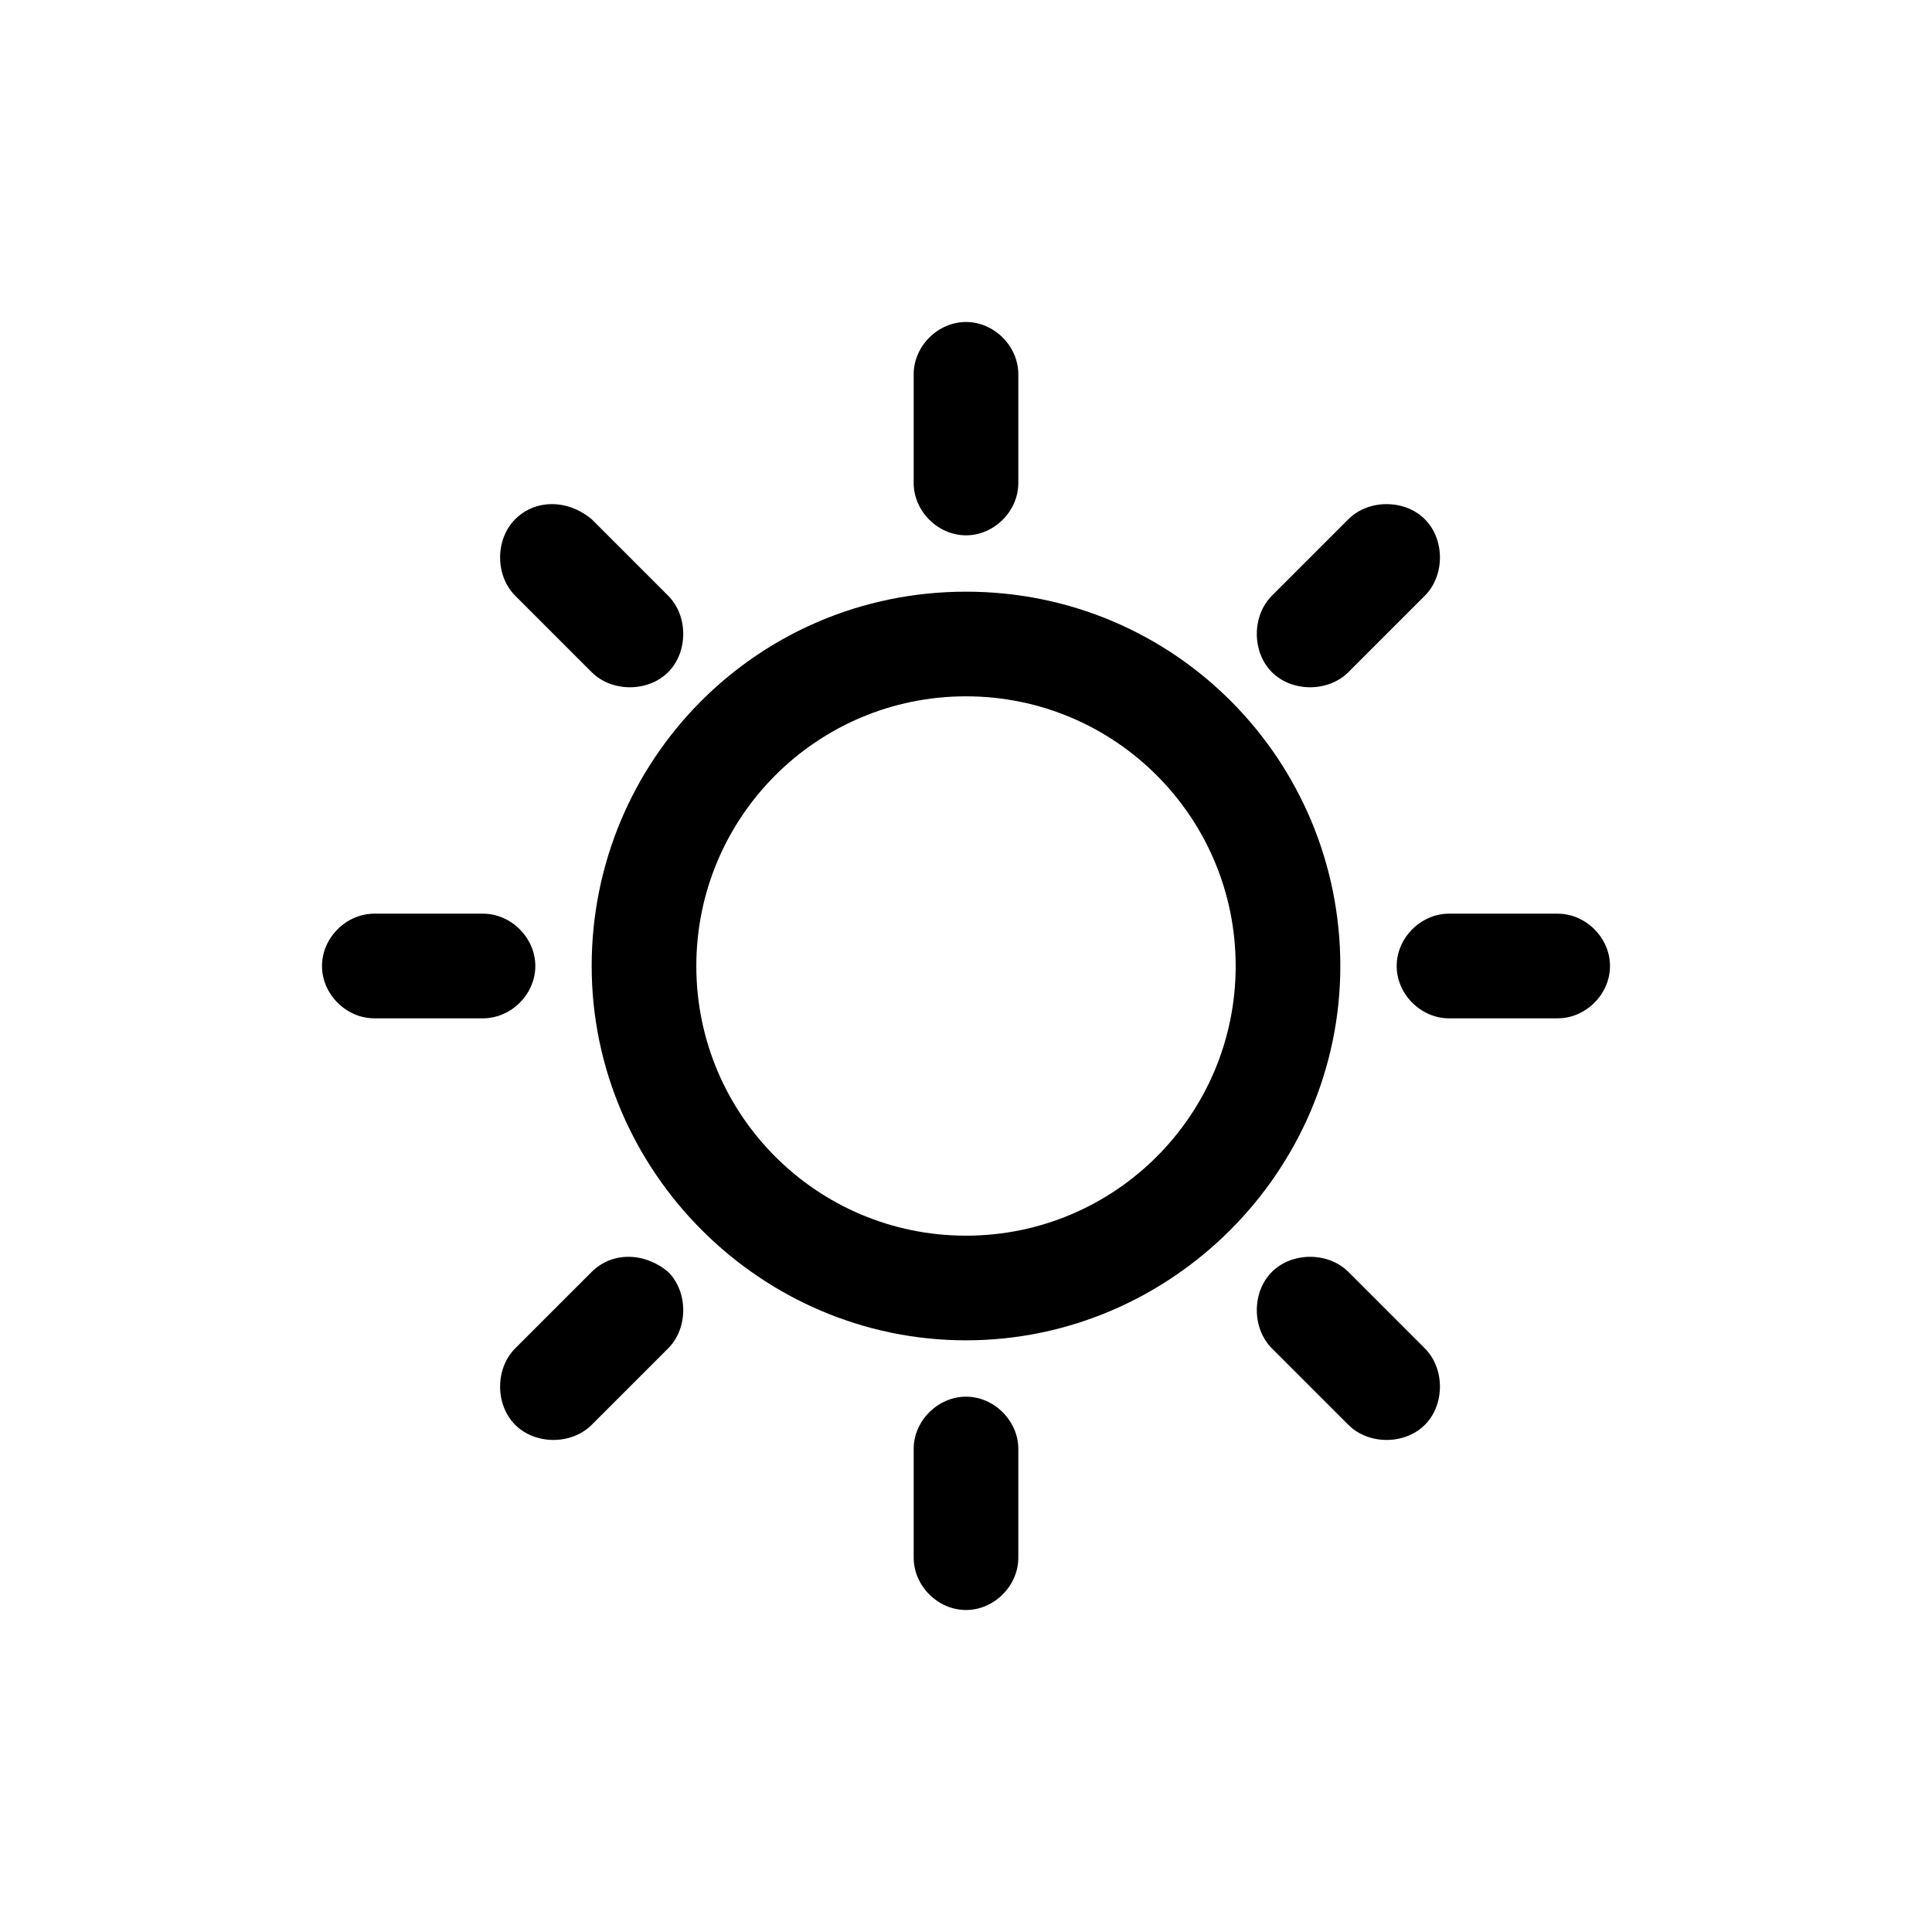
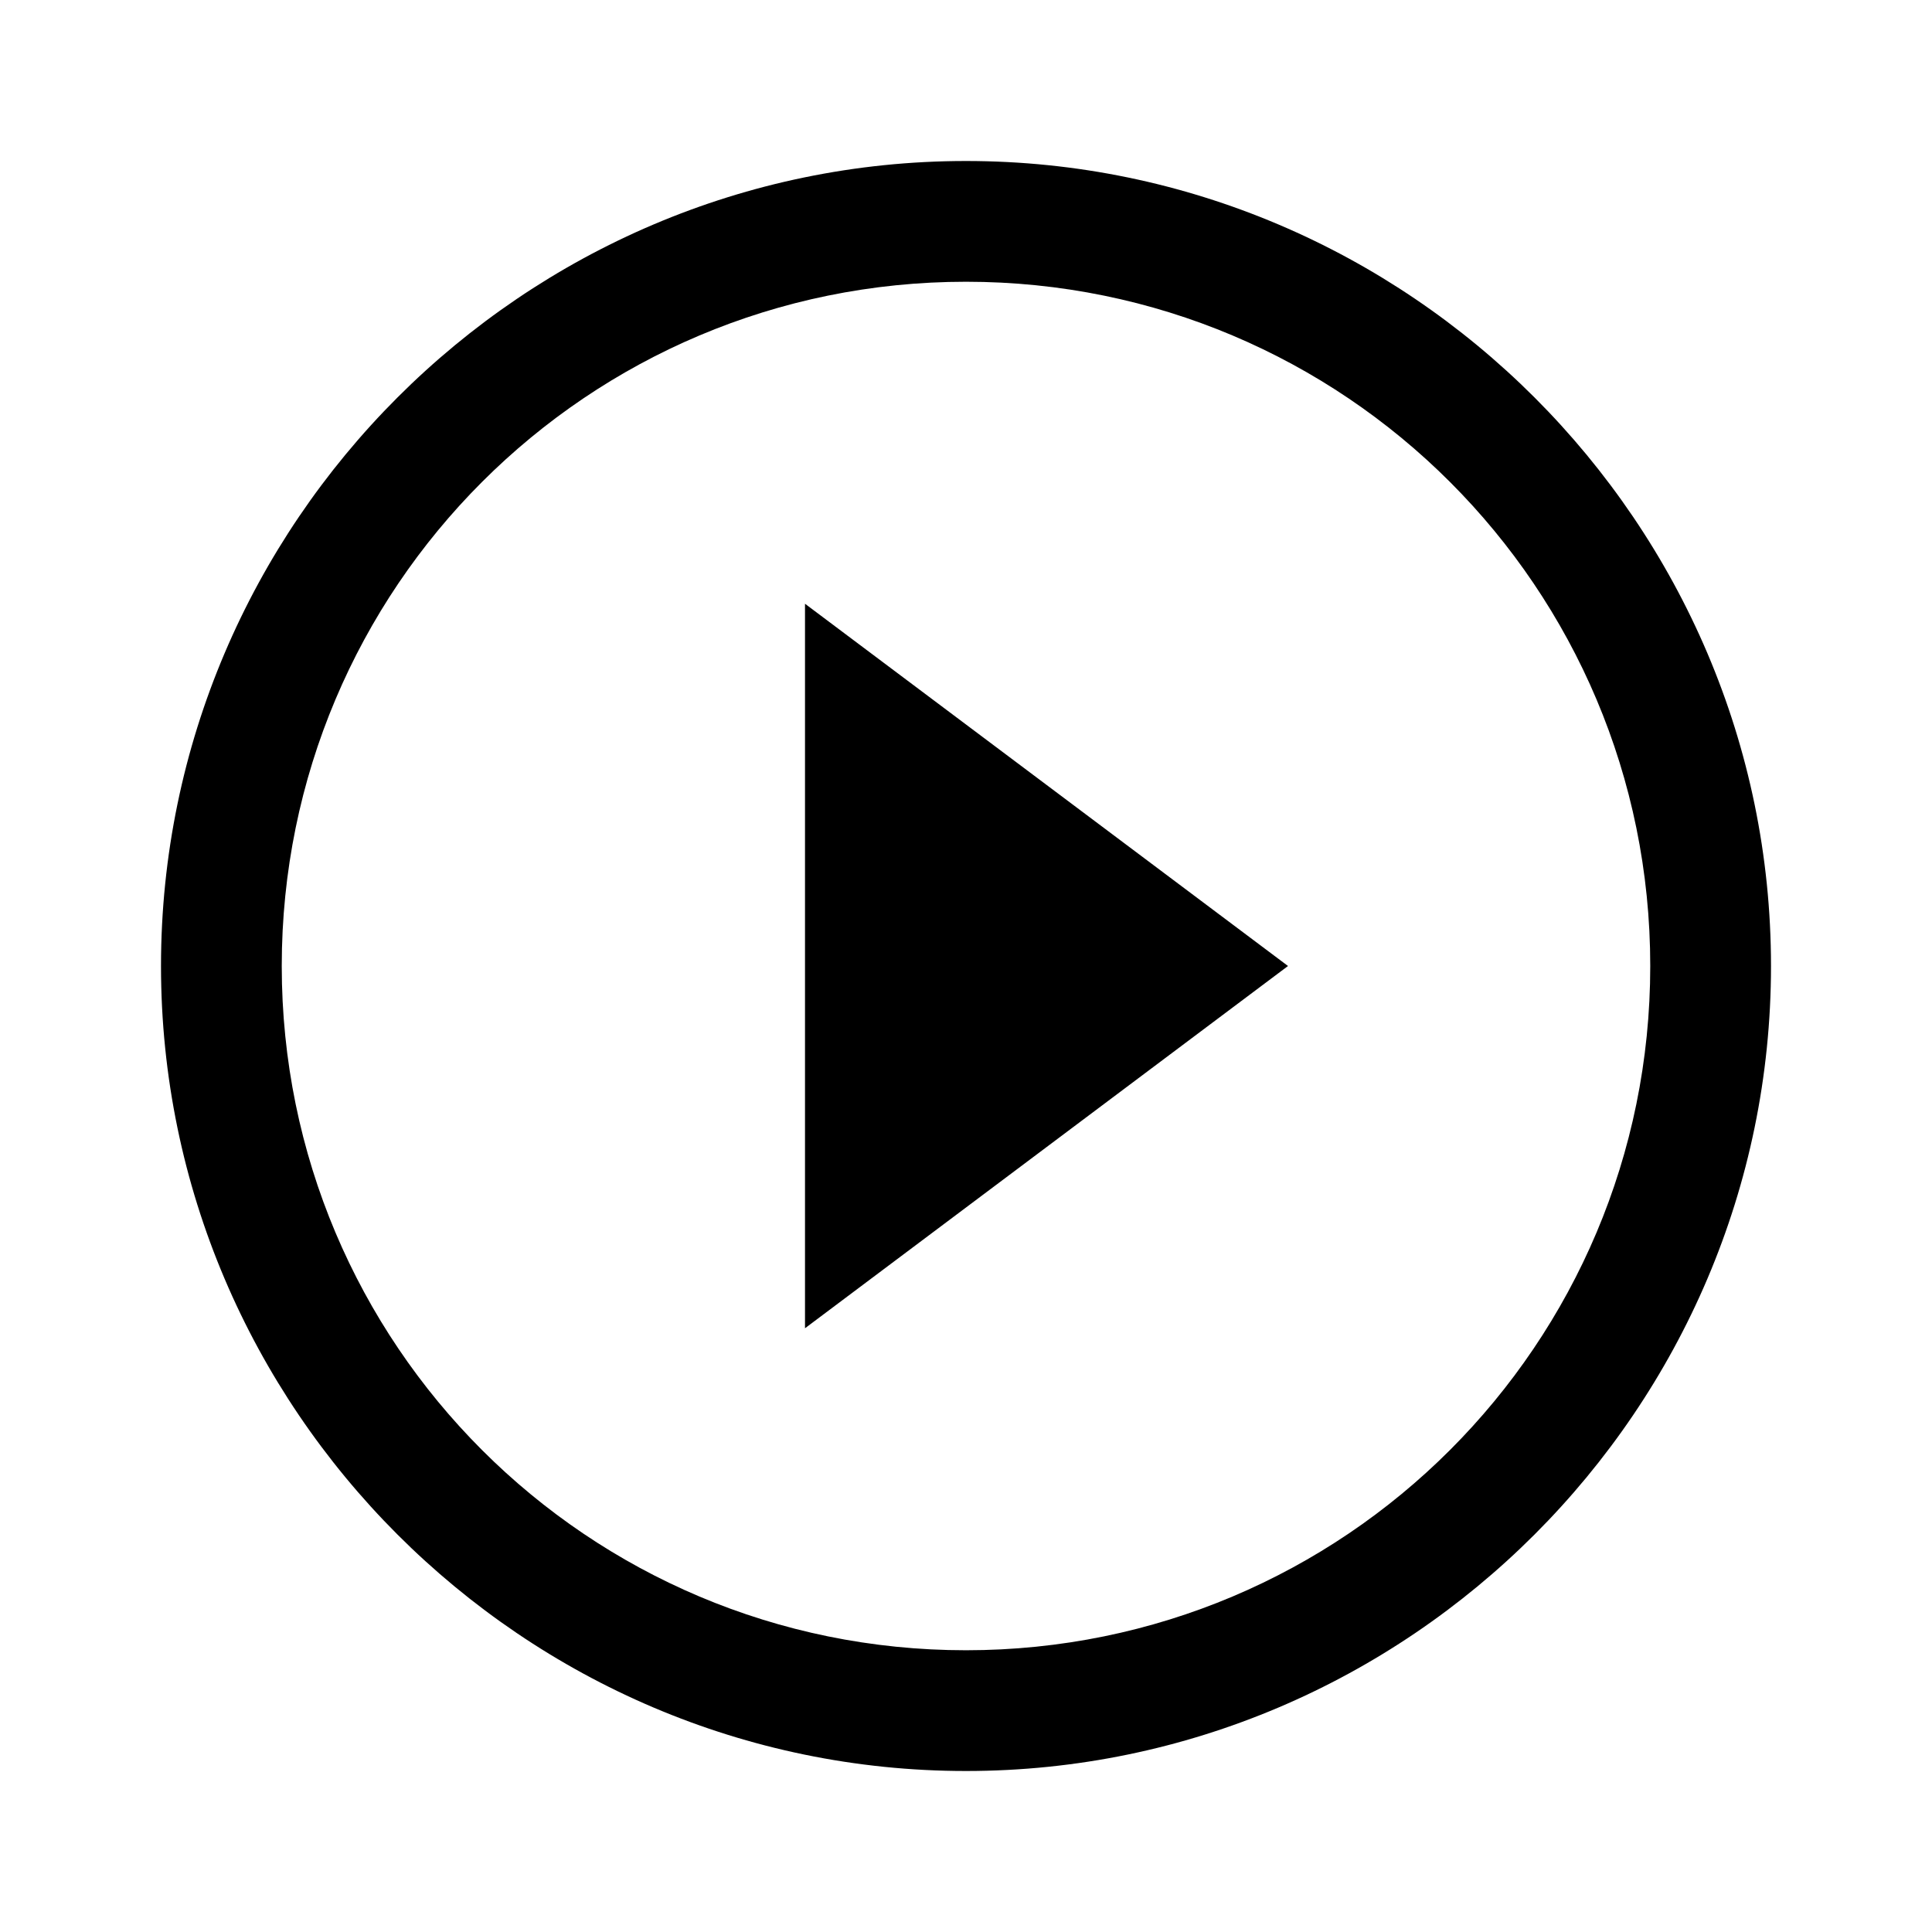
- <svg xmlns="http://www.w3.org/2000/svg" width="48" height="48" viewBox="0 0 48 48">
-   <path fill-rule="evenodd" clip-rule="evenodd" d="M24 34.7c.7 0 1.3.6 1.3 1.3v2.7c0 .7-.6 1.3-1.3 1.3s-1.3-.6-1.3-1.3V36c0-.7.6-1.3 1.3-1.3zm9.5-3.1l1.9 1.9c.5.5.5 1.4 0 1.9s-1.4.5-1.9 0l-1.9-1.9c-.5-.5-.5-1.4 0-1.9s1.4-.5 1.9 0zm-16.9 0c.5.5.5 1.4 0 1.9l-1.9 1.9c-.5.5-1.4.5-1.9 0s-.5-1.4 0-1.9l1.9-1.9c.5-.5 1.3-.5 1.9 0zM24 14.7c5.2 0 9.3 4.2 9.3 9.3s-4.2 9.3-9.3 9.3-9.3-4.2-9.3-9.3 4.1-9.3 9.3-9.3zm0 2.6a6.7 6.7 0 100 13.4 6.7 6.7 0 000-13.4zm-12 5.4c.7 0 1.3.6 1.3 1.3s-.6 1.3-1.3 1.3H9.3c-.7 0-1.3-.6-1.3-1.3s.6-1.3 1.3-1.3H12zm26.7 0c.7 0 1.3.6 1.3 1.3s-.6 1.3-1.3 1.3H36c-.7 0-1.3-.6-1.3-1.3s.6-1.3 1.3-1.3h2.7zm-3.3-9.8c.5.5.5 1.4 0 1.9l-1.9 1.9c-.5.5-1.4.5-1.9 0s-.5-1.4 0-1.9l1.9-1.9c.5-.5 1.4-.5 1.9 0zm-20.7 0l1.9 1.9c.5.5.5 1.4 0 1.9s-1.4.5-1.9 0l-1.9-1.9c-.5-.5-.5-1.4 0-1.9s1.3-.5 1.9 0zM24 8c.7 0 1.3.6 1.3 1.3V12c0 .7-.6 1.3-1.3 1.3s-1.3-.6-1.3-1.3V9.3c0-.7.6-1.3 1.3-1.3z" />
+ <svg xmlns="http://www.w3.org/2000/svg" width="48" height="48" viewBox="0 0 48 48" style="enable-background:new 0 0 48 48" xml:space="preserve">
+   <style>.play--black{fill-rule:evenodd;clip-rule:evenodd;fill:#000}</style>
+   <path class="play--black" d="m20 33 12-9-12-9v18zm4-29C13 4 4 13 4 24s9 20 20 20 20-9 20-20S35 4 24 4zm0 37c-9.4 0-17-7.6-17-17S14.6 7 24 7s17 7.6 17 17-7.6 17-17 17z" />
</svg>
